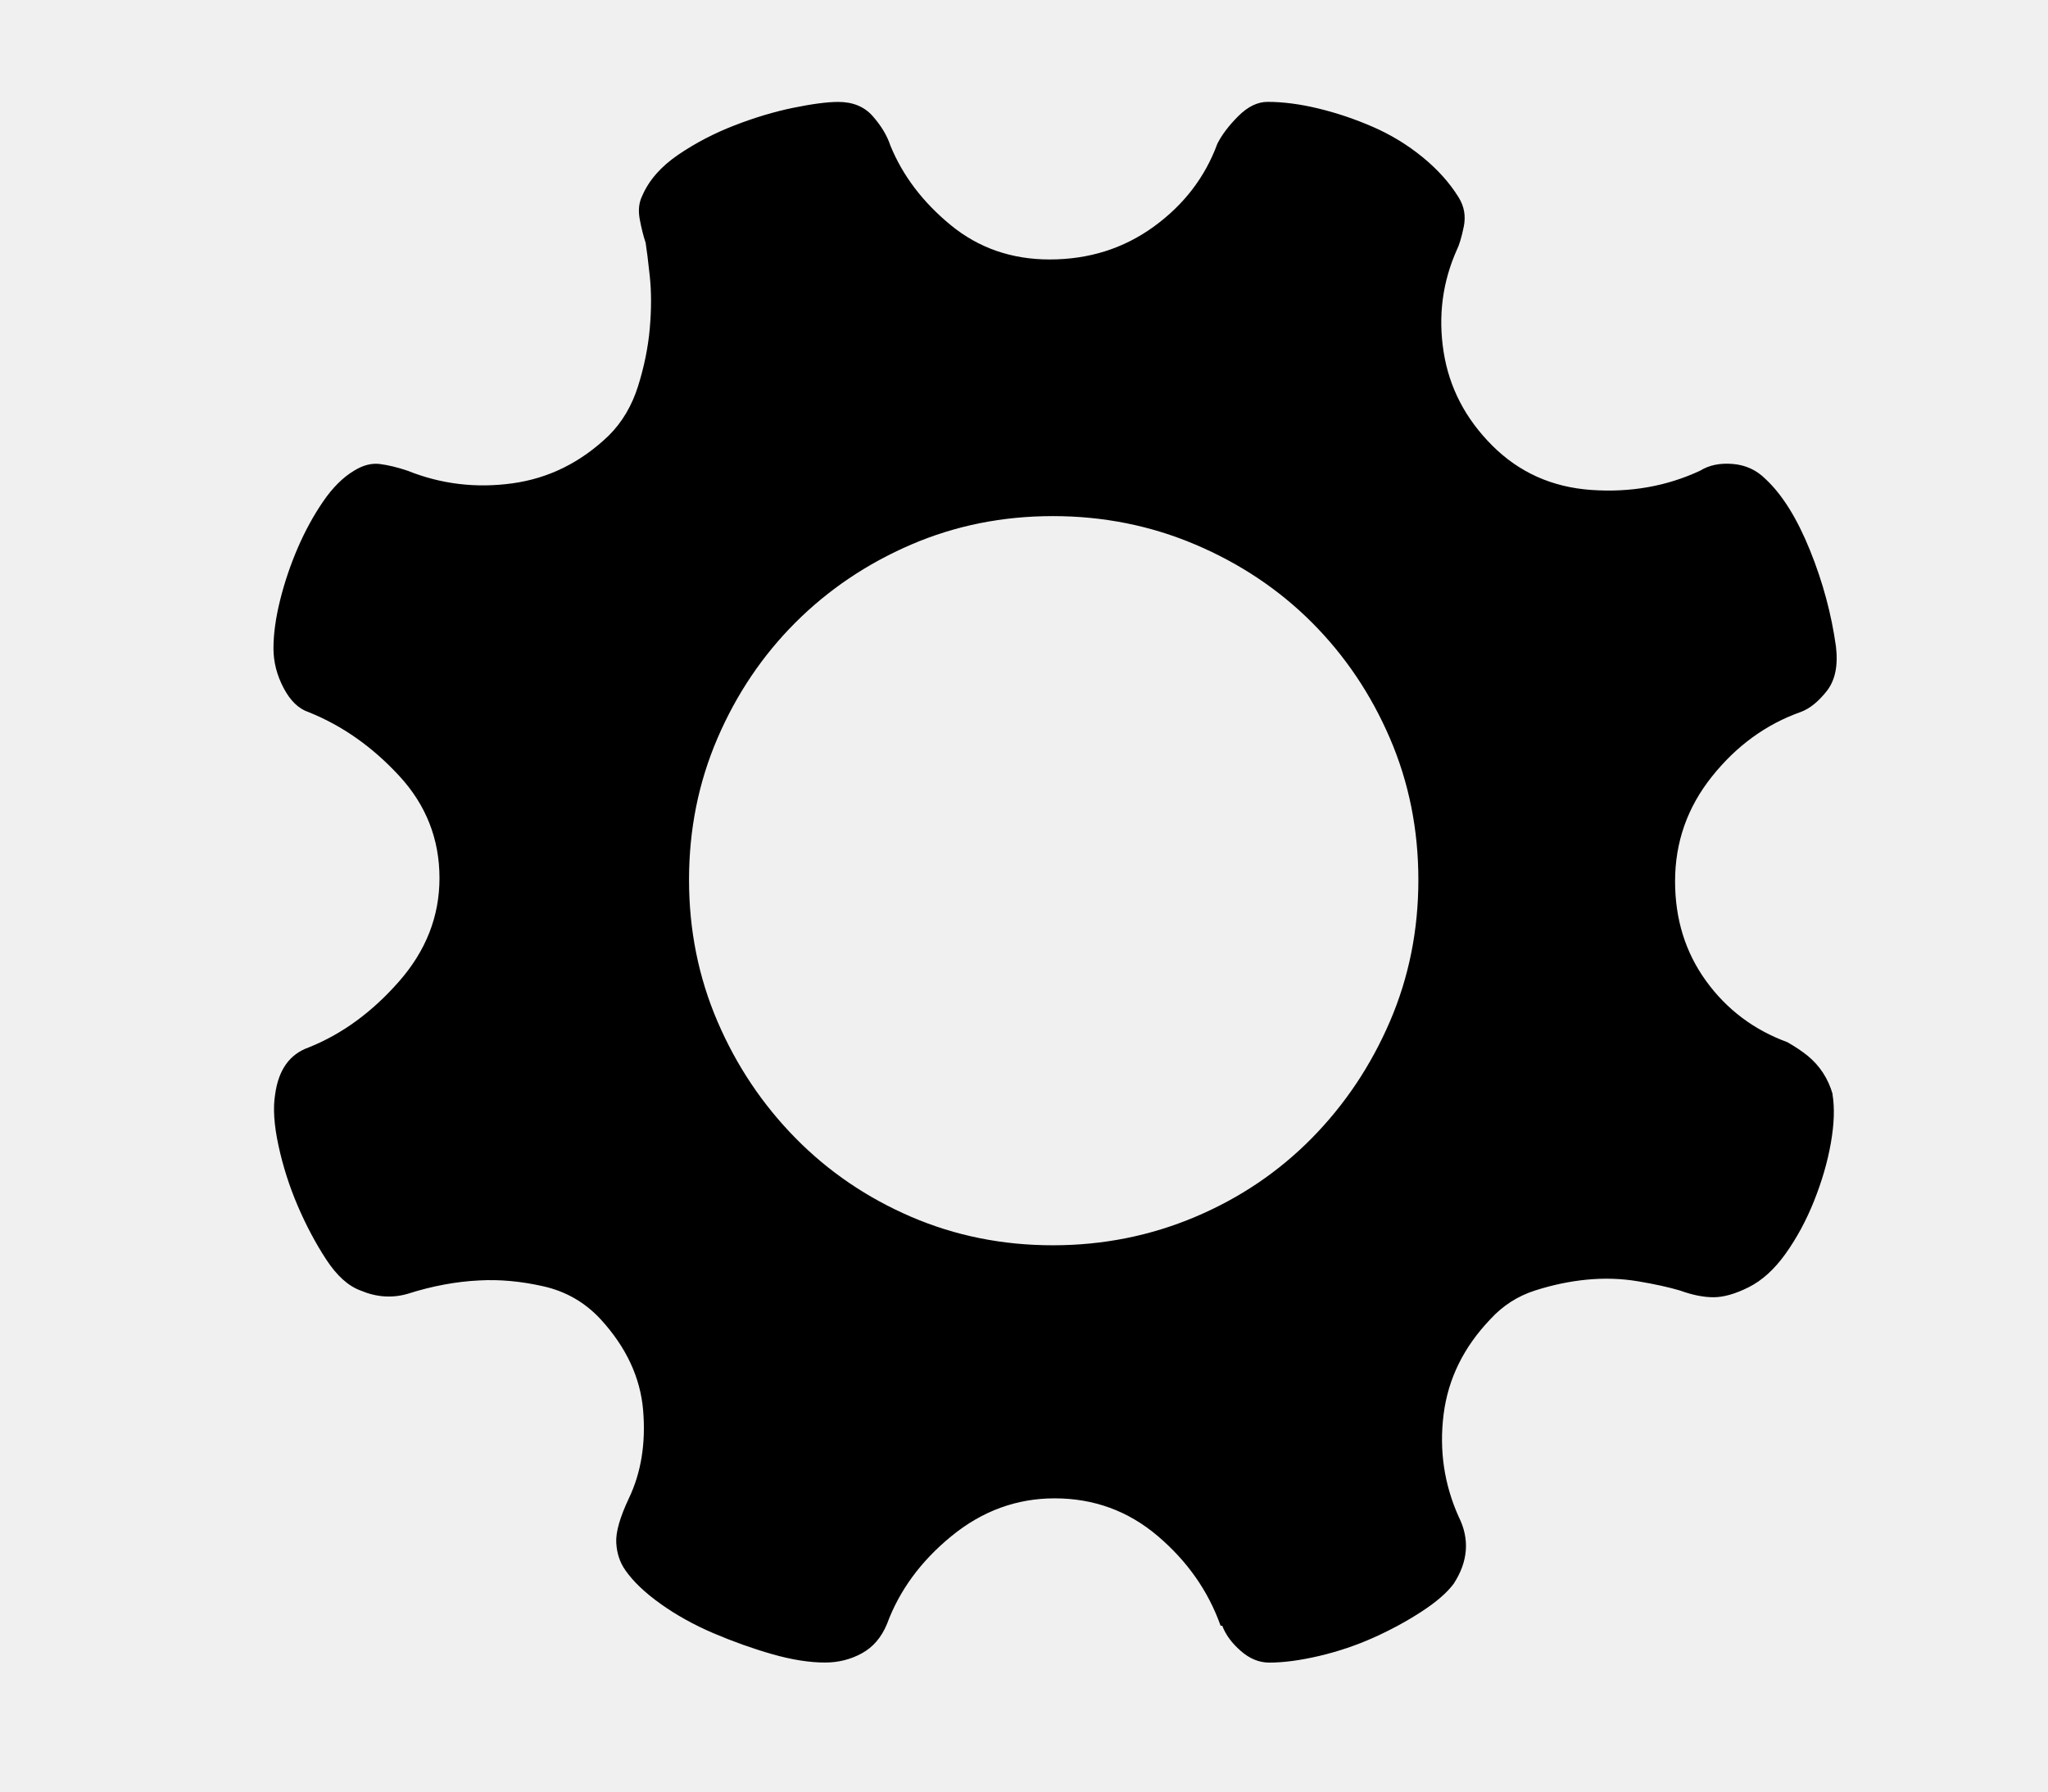
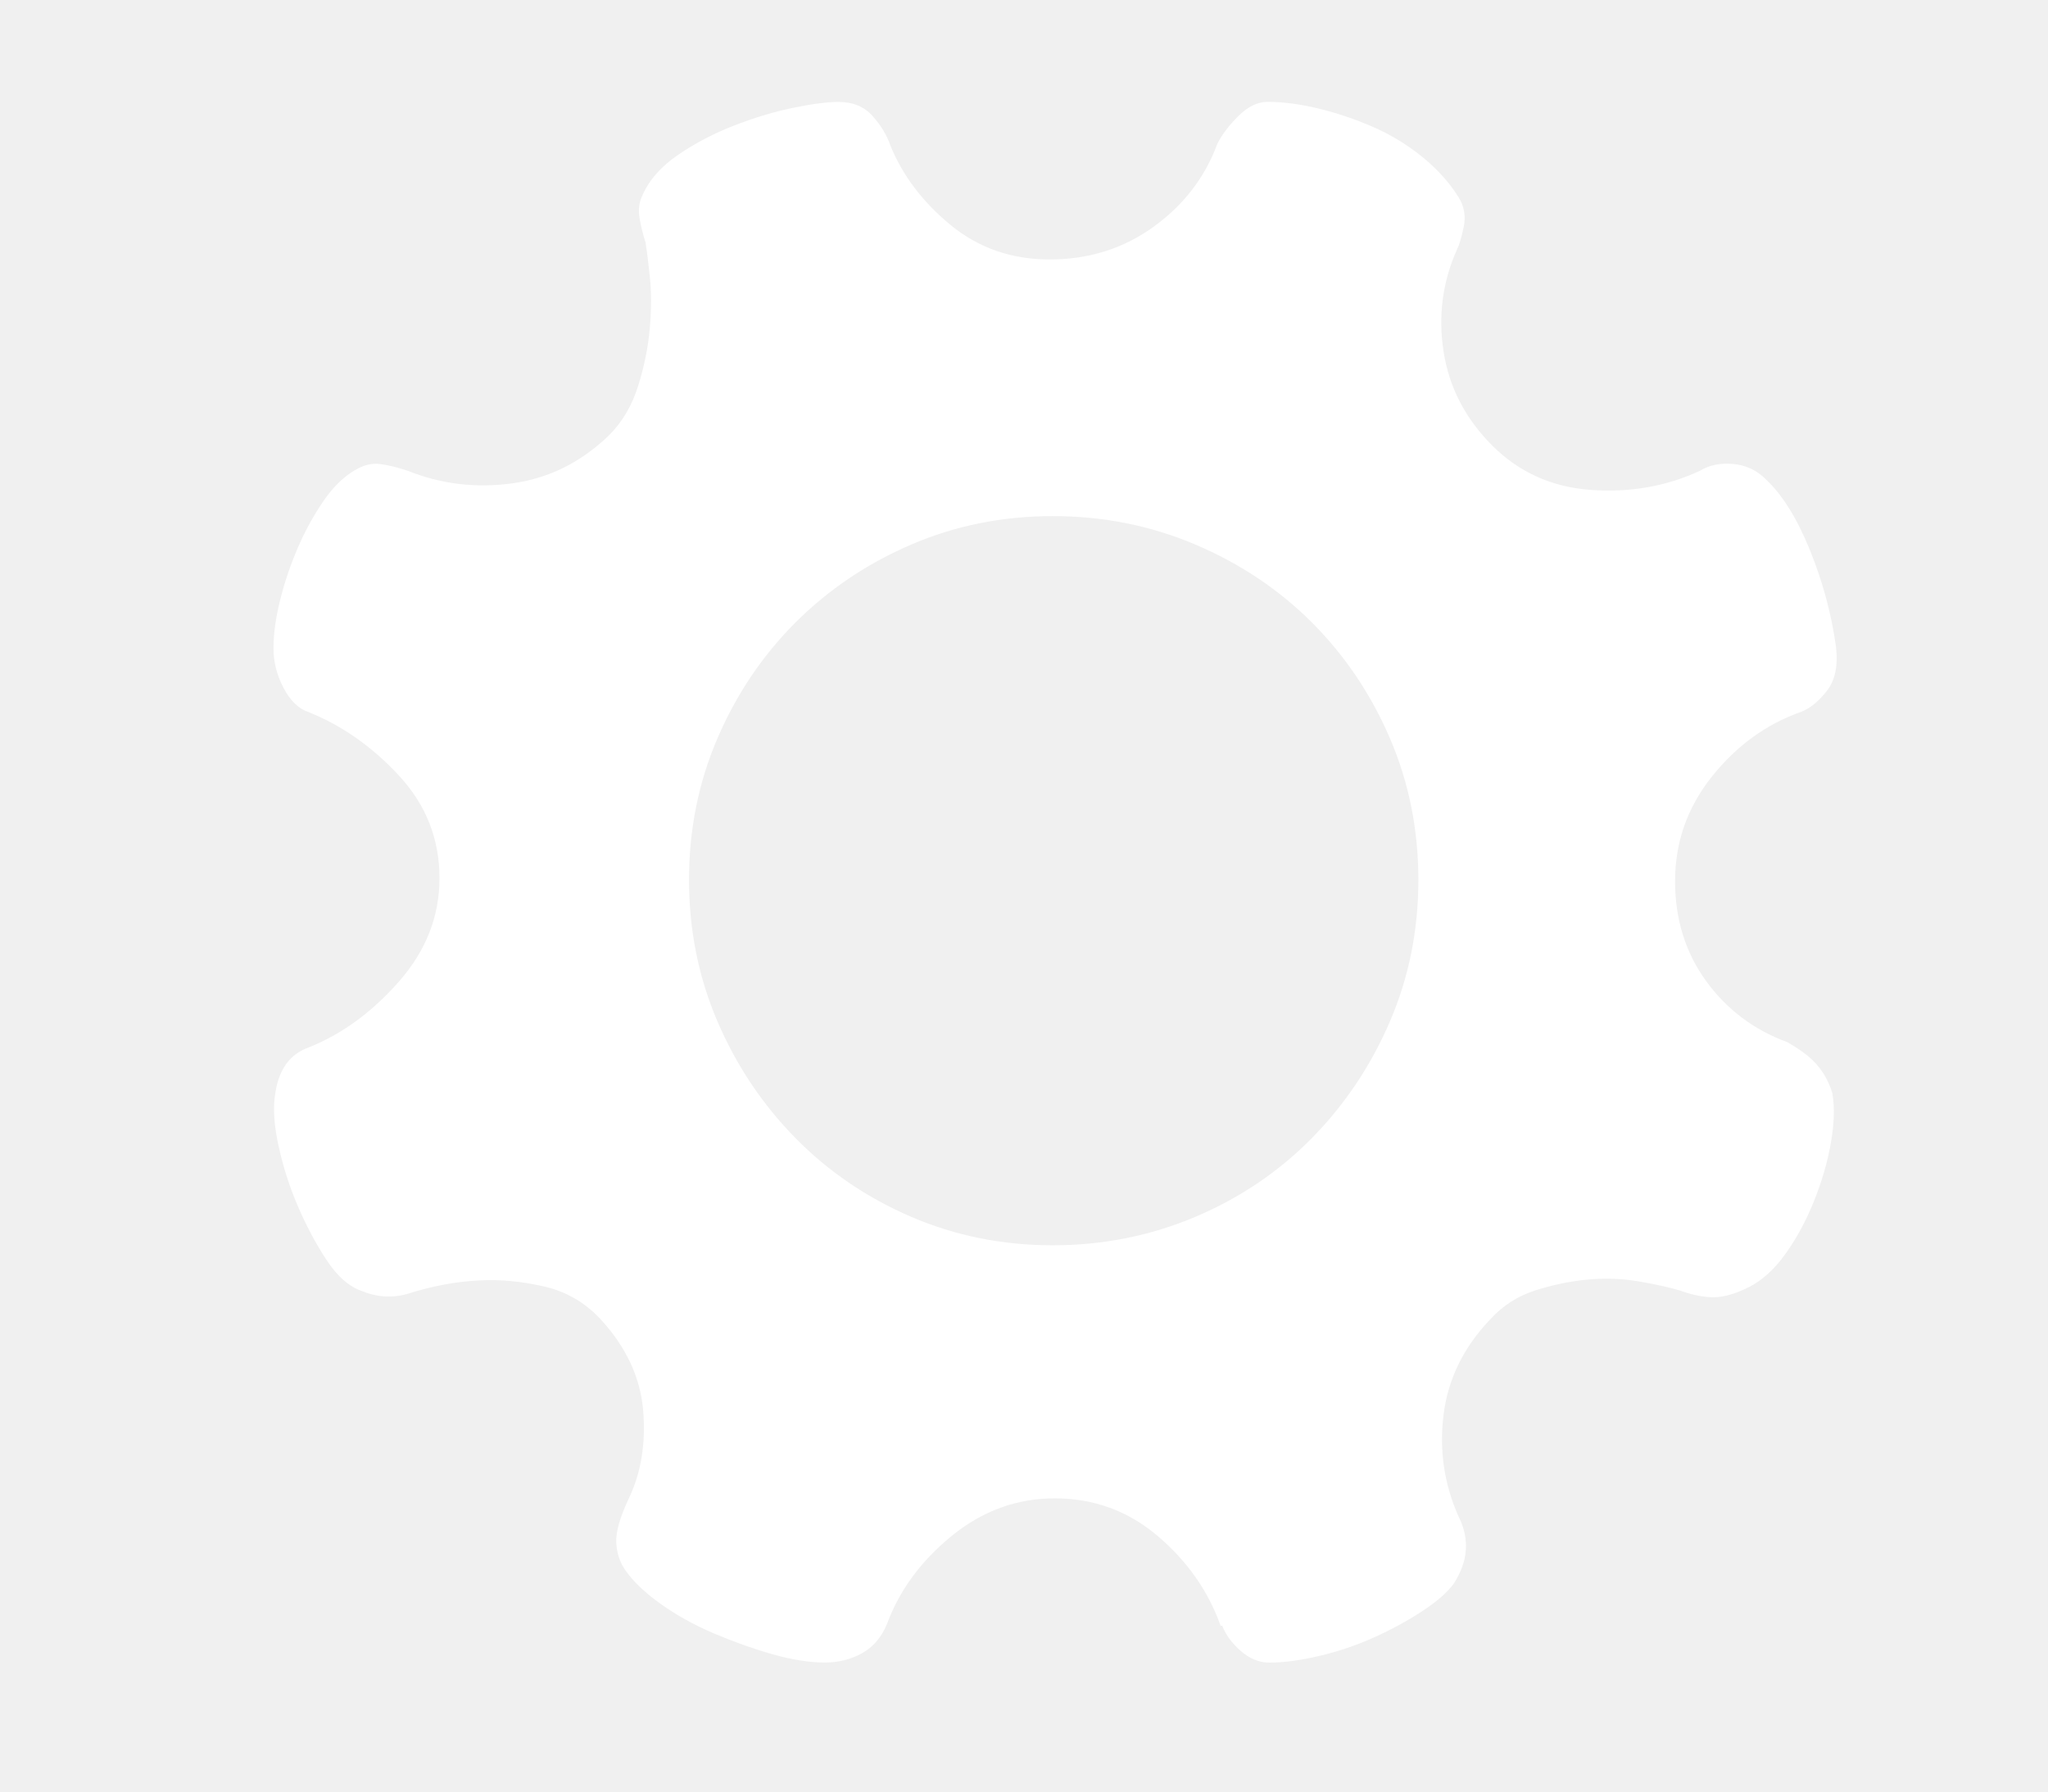
<svg xmlns="http://www.w3.org/2000/svg" version="1.1" viewBox="0 0 32 28">
-   <path d="M28.633 17.104c0.035 0.21 0.026 0.463-0.026 0.76s-0.14 0.598-0.262 0.904c-0.122 0.306-0.271 0.581-0.445 0.825s-0.367 0.419-0.576 0.524c-0.209 0.105-0.393 0.157-0.55 0.157s-0.332-0.035-0.524-0.105c-0.175-0.052-0.393-0.1-0.655-0.144s-0.528-0.052-0.799-0.026c-0.271 0.026-0.541 0.083-0.812 0.17s-0.502 0.236-0.694 0.445c-0.419 0.437-0.664 0.934-0.734 1.493s0.009 1.092 0.236 1.598c0.175 0.349 0.148 0.699-0.079 1.048-0.105 0.14-0.271 0.284-0.498 0.432s-0.476 0.284-0.747 0.406-0.555 0.218-0.851 0.288c-0.297 0.070-0.559 0.105-0.786 0.105-0.157 0-0.306-0.061-0.445-0.183s-0.236-0.253-0.288-0.393h-0.026c-0.192-0.541-0.52-1.009-0.982-1.402s-1-0.589-1.611-0.589c-0.594 0-1.131 0.197-1.611 0.589s-0.816 0.851-1.009 1.375c-0.087 0.21-0.218 0.362-0.393 0.458s-0.367 0.144-0.576 0.144c-0.244 0-0.52-0.044-0.825-0.131s-0.611-0.197-0.917-0.327c-0.306-0.131-0.581-0.284-0.825-0.458s-0.428-0.349-0.55-0.524c-0.087-0.122-0.135-0.266-0.144-0.432s0.057-0.397 0.197-0.694c0.192-0.402 0.266-0.86 0.223-1.375s-0.266-0.991-0.668-1.428c-0.244-0.262-0.541-0.432-0.891-0.511s-0.681-0.109-0.995-0.092c-0.367 0.017-0.742 0.087-1.127 0.21-0.244 0.070-0.489 0.052-0.734-0.052-0.192-0.070-0.371-0.231-0.537-0.485s-0.314-0.533-0.445-0.838c-0.131-0.306-0.231-0.62-0.301-0.943s-0.087-0.59-0.052-0.799c0.052-0.384 0.227-0.629 0.524-0.734 0.524-0.21 0.995-0.555 1.415-1.035s0.629-1.017 0.629-1.611c0-0.611-0.21-1.144-0.629-1.598s-0.891-0.786-1.415-0.996c-0.157-0.052-0.288-0.179-0.393-0.38s-0.157-0.406-0.157-0.616c0-0.227 0.035-0.48 0.105-0.76s0.162-0.55 0.275-0.812 0.244-0.502 0.393-0.72c0.148-0.218 0.31-0.38 0.485-0.485 0.14-0.087 0.275-0.122 0.406-0.105s0.275 0.052 0.432 0.105c0.524 0.21 1.070 0.275 1.637 0.197s1.070-0.327 1.506-0.747c0.21-0.209 0.362-0.467 0.458-0.773s0.157-0.607 0.183-0.904c0.026-0.297 0.026-0.568 0-0.812s-0.048-0.419-0.065-0.524c-0.035-0.105-0.066-0.227-0.092-0.367s-0.013-0.262 0.039-0.367c0.105-0.244 0.293-0.458 0.563-0.642s0.563-0.336 0.878-0.458c0.314-0.122 0.62-0.214 0.917-0.275s0.533-0.092 0.707-0.092c0.227 0 0.406 0.074 0.537 0.223s0.223 0.301 0.275 0.458c0.192 0.471 0.507 0.886 0.943 1.244s0.952 0.537 1.546 0.537c0.611 0 1.153-0.17 1.624-0.511s0.803-0.773 0.996-1.297c0.070-0.14 0.179-0.284 0.327-0.432s0.301-0.223 0.458-0.223c0.244 0 0.511 0.035 0.799 0.105s0.572 0.166 0.851 0.288c0.279 0.122 0.537 0.279 0.773 0.472s0.423 0.402 0.563 0.629c0.087 0.14 0.113 0.293 0.079 0.458s-0.070 0.284-0.105 0.354c-0.227 0.506-0.297 1.039-0.21 1.598s0.341 1.048 0.76 1.467c0.419 0.419 0.934 0.651 1.546 0.694s1.179-0.057 1.703-0.301c0.14-0.087 0.31-0.122 0.511-0.105s0.371 0.096 0.511 0.236c0.262 0.244 0.493 0.616 0.694 1.113s0.336 1 0.406 1.506c0.035 0.297-0.013 0.528-0.144 0.694s-0.266 0.275-0.406 0.327c-0.542 0.192-1.004 0.528-1.388 1.009s-0.576 1.026-0.576 1.637c0 0.594 0.162 1.113 0.485 1.559s0.747 0.764 1.27 0.956c0.122 0.070 0.227 0.14 0.314 0.21 0.192 0.157 0.323 0.358 0.393 0.602v0zM16.451 19.462c0.786 0 1.528-0.149 2.227-0.445s1.305-0.707 1.821-1.231c0.515-0.524 0.921-1.131 1.218-1.821s0.445-1.428 0.445-2.214c0-0.786-0.148-1.524-0.445-2.214s-0.703-1.292-1.218-1.808c-0.515-0.515-1.122-0.921-1.821-1.218s-1.441-0.445-2.227-0.445c-0.786 0-1.524 0.148-2.214 0.445s-1.292 0.703-1.808 1.218c-0.515 0.515-0.921 1.118-1.218 1.808s-0.445 1.428-0.445 2.214c0 0.786 0.149 1.524 0.445 2.214s0.703 1.297 1.218 1.821c0.515 0.524 1.118 0.934 1.808 1.231s1.428 0.445 2.214 0.445v0z" />
+   <path d="M28.633 17.104c0.035 0.21 0.026 0.463-0.026 0.76s-0.14 0.598-0.262 0.904c-0.122 0.306-0.271 0.581-0.445 0.825s-0.367 0.419-0.576 0.524c-0.209 0.105-0.393 0.157-0.55 0.157s-0.332-0.035-0.524-0.105c-0.175-0.052-0.393-0.1-0.655-0.144s-0.528-0.052-0.799-0.026c-0.271 0.026-0.541 0.083-0.812 0.17s-0.502 0.236-0.694 0.445c-0.419 0.437-0.664 0.934-0.734 1.493s0.009 1.092 0.236 1.598c0.175 0.349 0.148 0.699-0.079 1.048-0.105 0.14-0.271 0.284-0.498 0.432s-0.476 0.284-0.747 0.406-0.555 0.218-0.851 0.288c-0.297 0.070-0.559 0.105-0.786 0.105-0.157 0-0.306-0.061-0.445-0.183s-0.236-0.253-0.288-0.393h-0.026c-0.192-0.541-0.52-1.009-0.982-1.402s-1-0.589-1.611-0.589c-0.594 0-1.131 0.197-1.611 0.589s-0.816 0.851-1.009 1.375c-0.087 0.21-0.218 0.362-0.393 0.458s-0.367 0.144-0.576 0.144c-0.244 0-0.52-0.044-0.825-0.131s-0.611-0.197-0.917-0.327c-0.306-0.131-0.581-0.284-0.825-0.458s-0.428-0.349-0.55-0.524c-0.087-0.122-0.135-0.266-0.144-0.432s0.057-0.397 0.197-0.694c0.192-0.402 0.266-0.86 0.223-1.375s-0.266-0.991-0.668-1.428c-0.244-0.262-0.541-0.432-0.891-0.511s-0.681-0.109-0.995-0.092c-0.367 0.017-0.742 0.087-1.127 0.21-0.244 0.070-0.489 0.052-0.734-0.052-0.192-0.070-0.371-0.231-0.537-0.485s-0.314-0.533-0.445-0.838c-0.131-0.306-0.231-0.62-0.301-0.943s-0.087-0.59-0.052-0.799c0.052-0.384 0.227-0.629 0.524-0.734 0.524-0.21 0.995-0.555 1.415-1.035s0.629-1.017 0.629-1.611c0-0.611-0.21-1.144-0.629-1.598s-0.891-0.786-1.415-0.996c-0.157-0.052-0.288-0.179-0.393-0.38s-0.157-0.406-0.157-0.616c0-0.227 0.035-0.48 0.105-0.76s0.162-0.55 0.275-0.812 0.244-0.502 0.393-0.72c0.148-0.218 0.31-0.38 0.485-0.485 0.14-0.087 0.275-0.122 0.406-0.105s0.275 0.052 0.432 0.105c0.524 0.21 1.070 0.275 1.637 0.197s1.070-0.327 1.506-0.747c0.21-0.209 0.362-0.467 0.458-0.773s0.157-0.607 0.183-0.904c0.026-0.297 0.026-0.568 0-0.812s-0.048-0.419-0.065-0.524c-0.035-0.105-0.066-0.227-0.092-0.367s-0.013-0.262 0.039-0.367c0.105-0.244 0.293-0.458 0.563-0.642s0.563-0.336 0.878-0.458c0.314-0.122 0.62-0.214 0.917-0.275s0.533-0.092 0.707-0.092c0.227 0 0.406 0.074 0.537 0.223s0.223 0.301 0.275 0.458c0.192 0.471 0.507 0.886 0.943 1.244s0.952 0.537 1.546 0.537c0.611 0 1.153-0.17 1.624-0.511s0.803-0.773 0.996-1.297c0.070-0.14 0.179-0.284 0.327-0.432s0.301-0.223 0.458-0.223c0.244 0 0.511 0.035 0.799 0.105s0.572 0.166 0.851 0.288c0.279 0.122 0.537 0.279 0.773 0.472s0.423 0.402 0.563 0.629c0.087 0.14 0.113 0.293 0.079 0.458s-0.070 0.284-0.105 0.354c-0.227 0.506-0.297 1.039-0.21 1.598s0.341 1.048 0.76 1.467c0.419 0.419 0.934 0.651 1.546 0.694s1.179-0.057 1.703-0.301c0.14-0.087 0.31-0.122 0.511-0.105s0.371 0.096 0.511 0.236c0.262 0.244 0.493 0.616 0.694 1.113s0.336 1 0.406 1.506c0.035 0.297-0.013 0.528-0.144 0.694s-0.266 0.275-0.406 0.327c-0.542 0.192-1.004 0.528-1.388 1.009s-0.576 1.026-0.576 1.637c0 0.594 0.162 1.113 0.485 1.559s0.747 0.764 1.27 0.956c0.122 0.070 0.227 0.14 0.314 0.21 0.192 0.157 0.323 0.358 0.393 0.602v0zM16.451 19.462c0.786 0 1.528-0.149 2.227-0.445s1.305-0.707 1.821-1.231c0.515-0.524 0.921-1.131 1.218-1.821s0.445-1.428 0.445-2.214c0-0.786-0.148-1.524-0.445-2.214s-0.703-1.292-1.218-1.808c-0.515-0.515-1.122-0.921-1.821-1.218s-1.441-0.445-2.227-0.445c-0.786 0-1.524 0.148-2.214 0.445s-1.292 0.703-1.808 1.218c-0.515 0.515-0.921 1.118-1.218 1.808s-0.445 1.428-0.445 2.214c0 0.786 0.149 1.524 0.445 2.214s0.703 1.297 1.218 1.821c0.515 0.524 1.118 0.934 1.808 1.231s1.428 0.445 2.214 0.445v0z" fill="#ffffff" />
</svg>
